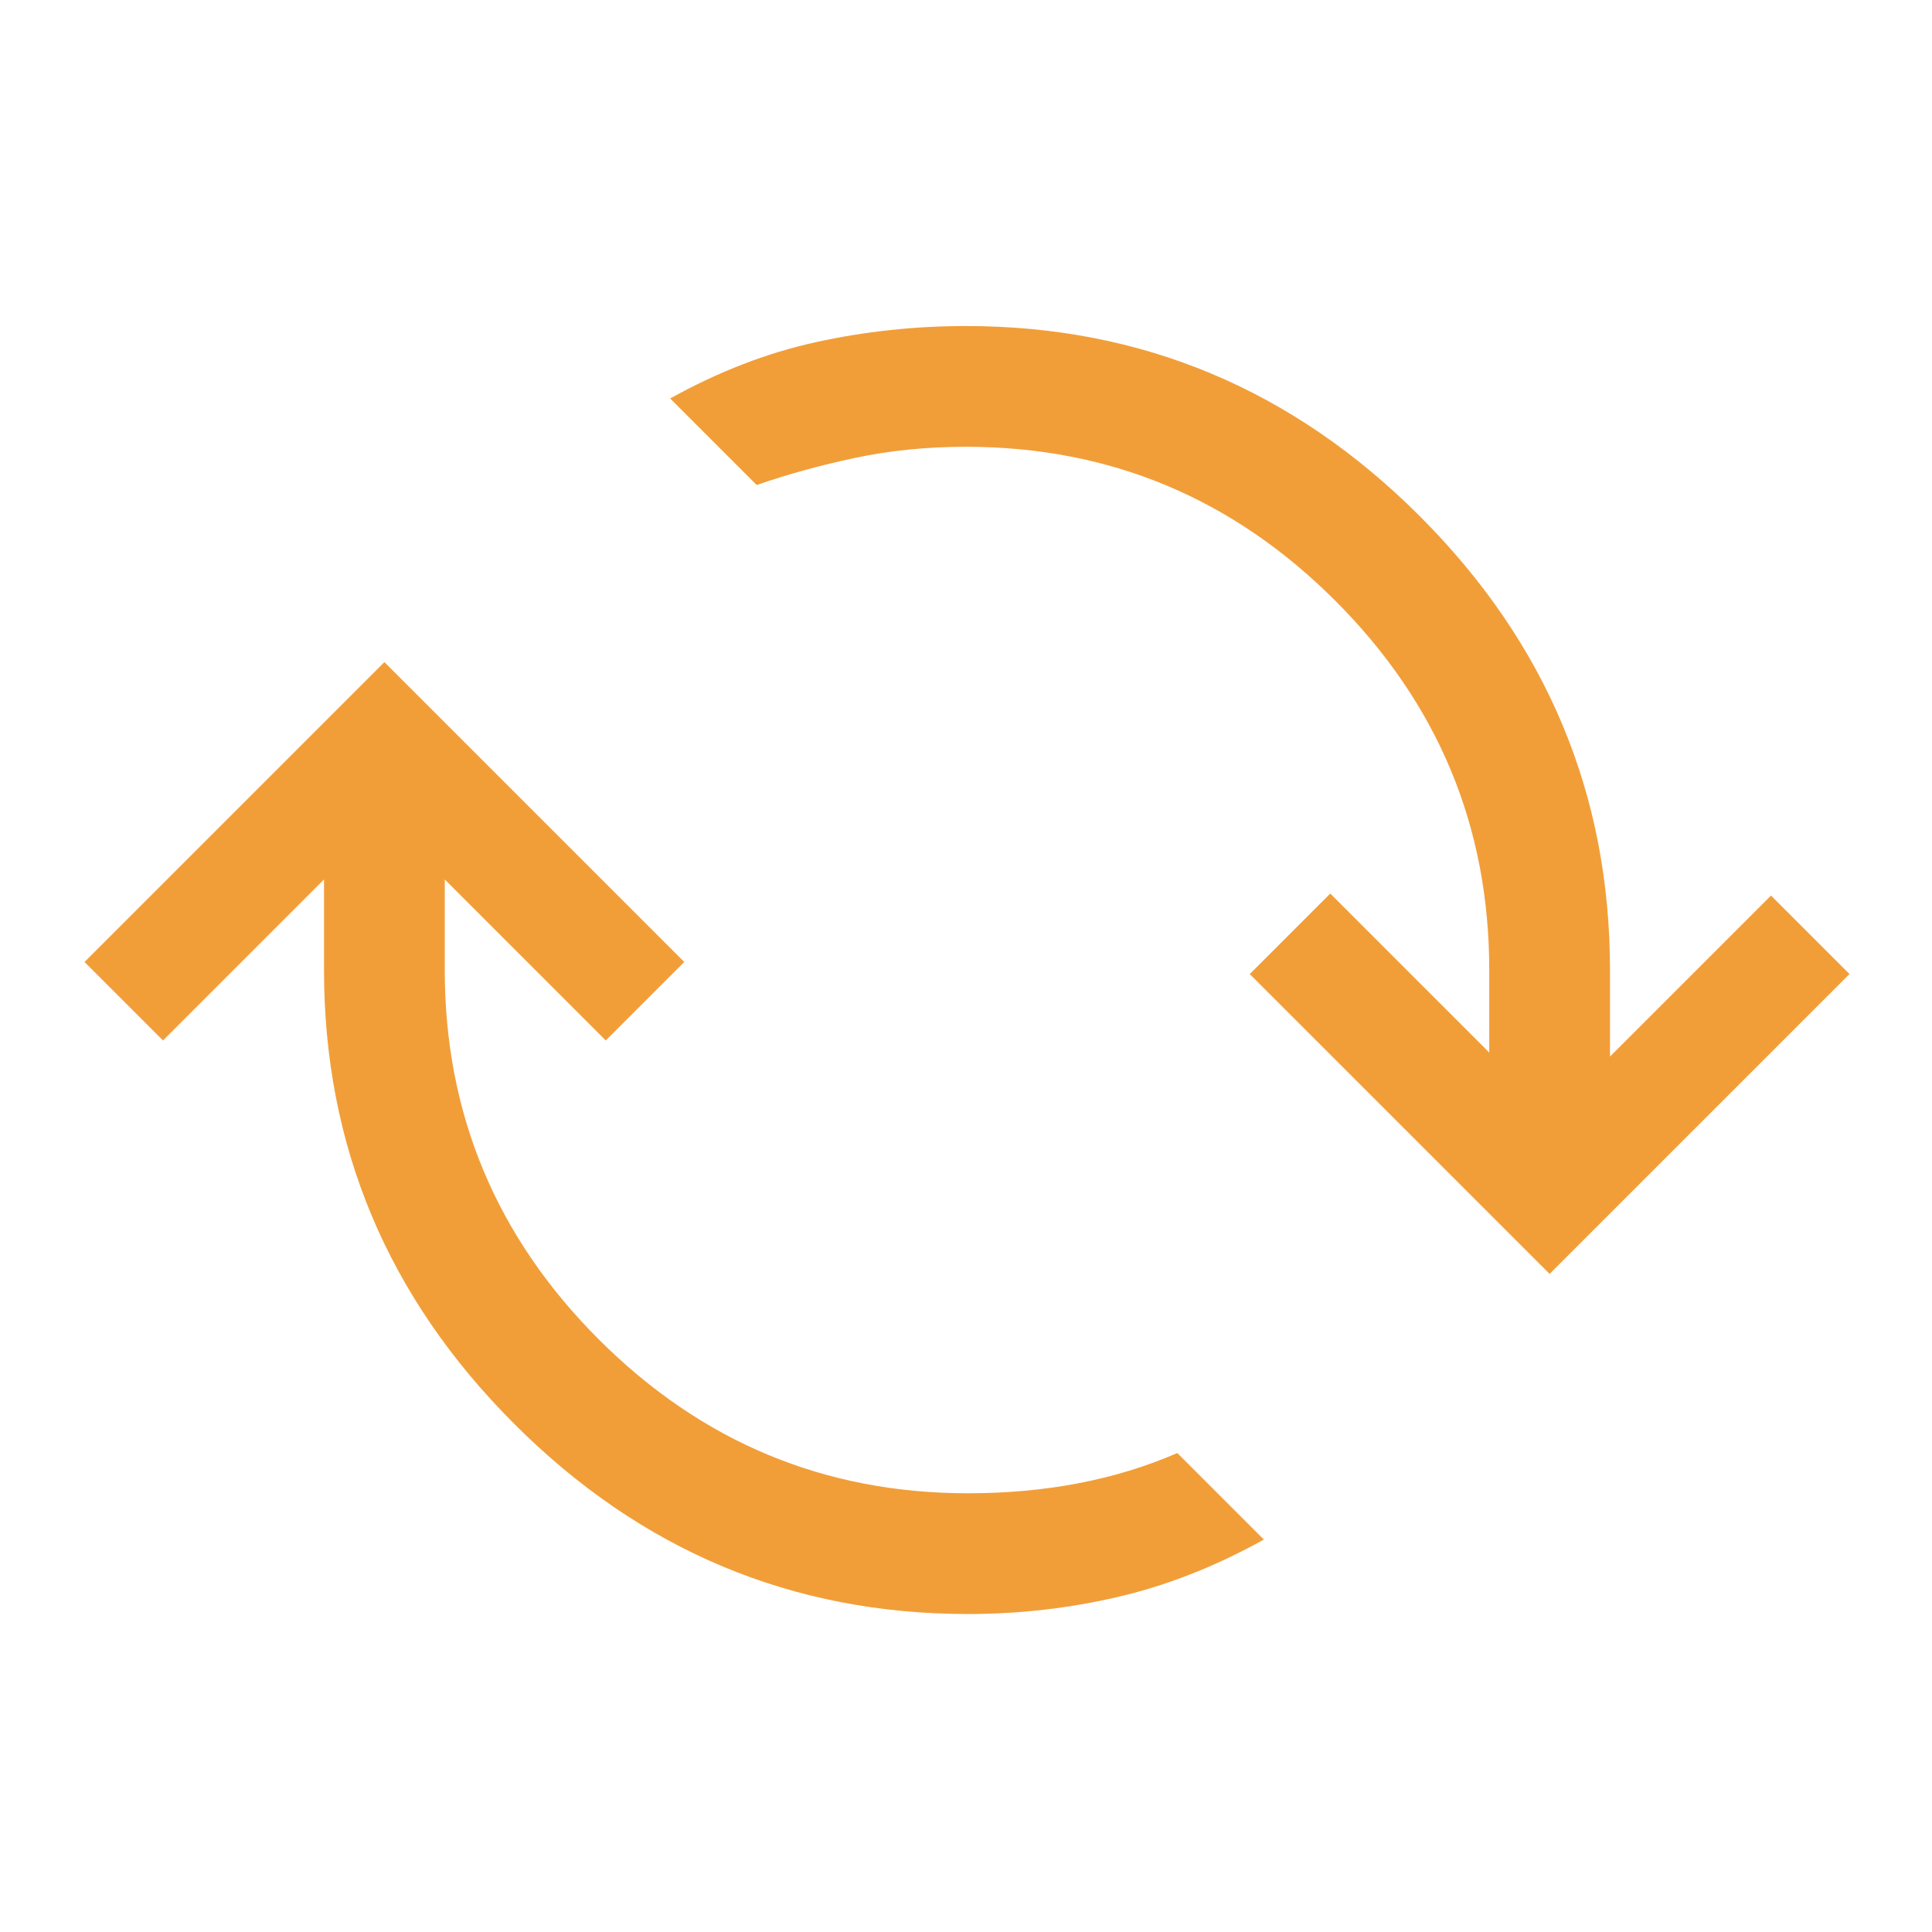
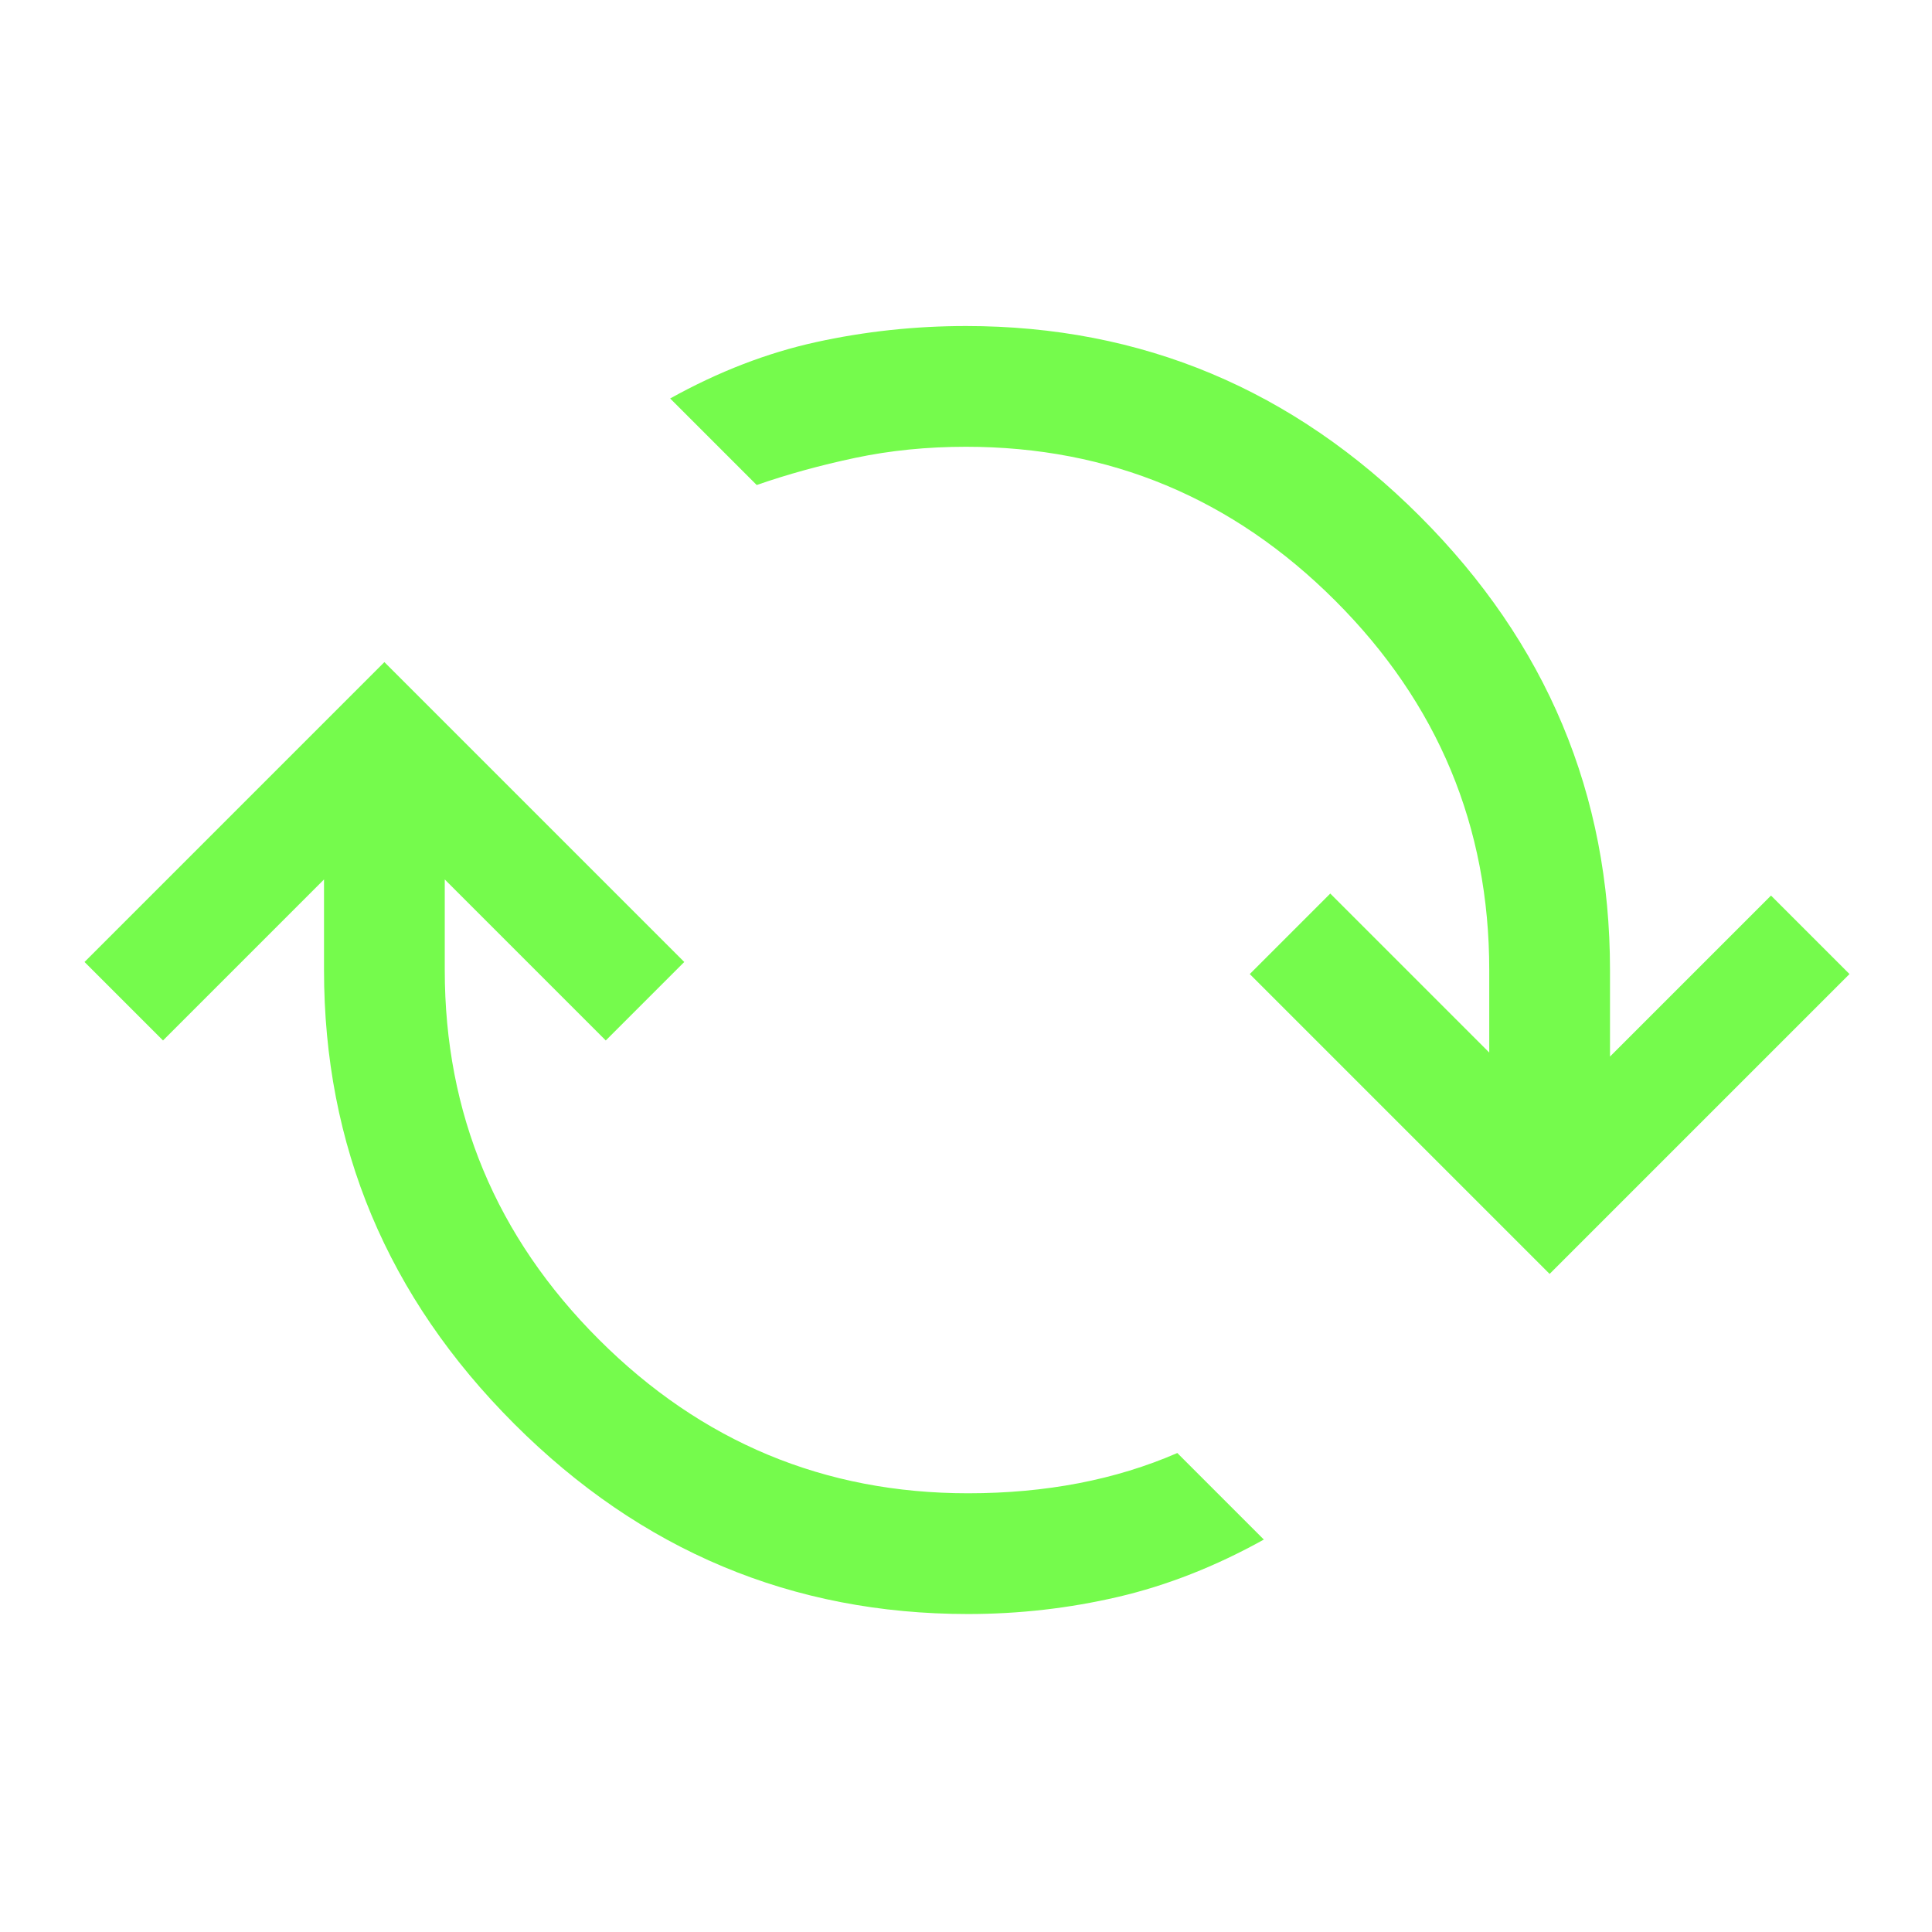
- <svg xmlns="http://www.w3.org/2000/svg" height="48px" viewBox="0 -960 960 960" width="48px" fill="#F19E39">
+ <svg xmlns="http://www.w3.org/2000/svg" height="48px" viewBox="0 -960 960 960" width="48px" fill="#75FB4C">
  <path d="M481-158q-131 0-225.5-94.5T161-478v-45l-80 80-39-39 149-149 149 149-39 39-80-80v45q0 107 76.5 183.5T481-218q29 0 55-5t49-15l43 43q-36 20-72.5 28.5T481-158Zm289-169L621-476l40-40 79 79v-41q0-107-76.5-183.5T480-738q-29 0-55 5.5T376-719l-43-43q36-20 72.5-28t74.5-8q131 0 225.5 94.5T800-478v43l80-80 39 39-149 149Z" />
</svg>
